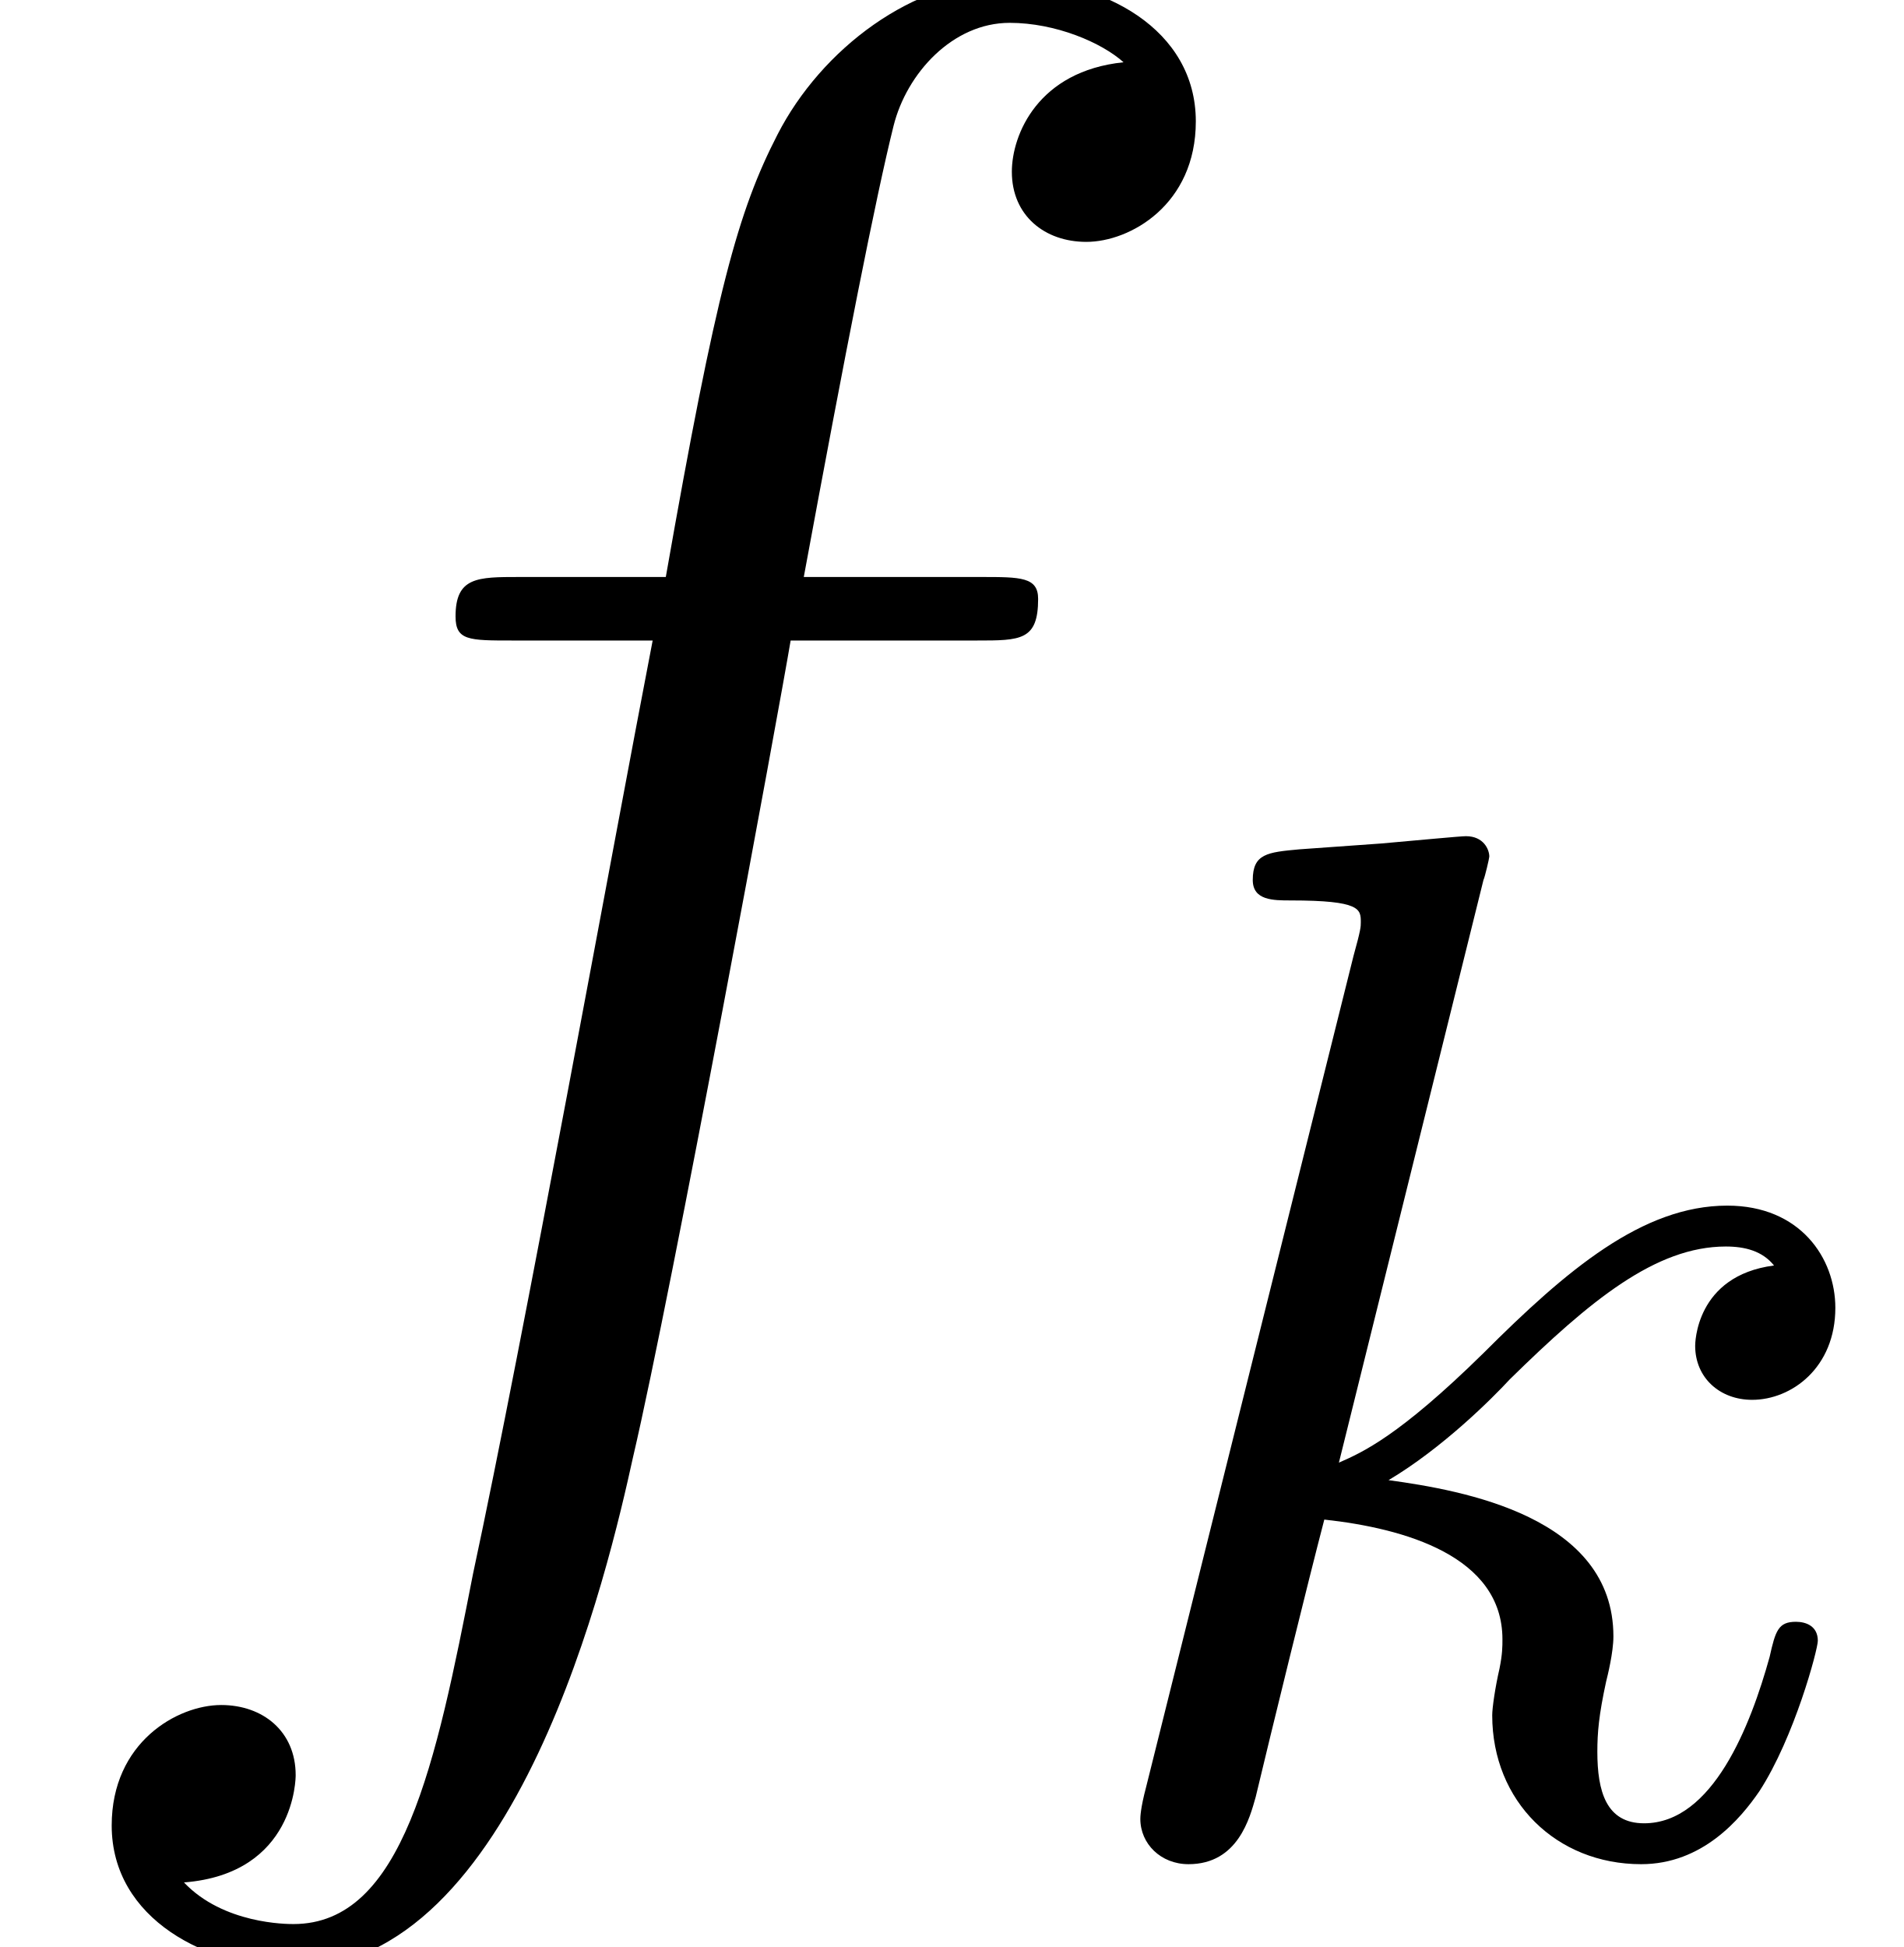
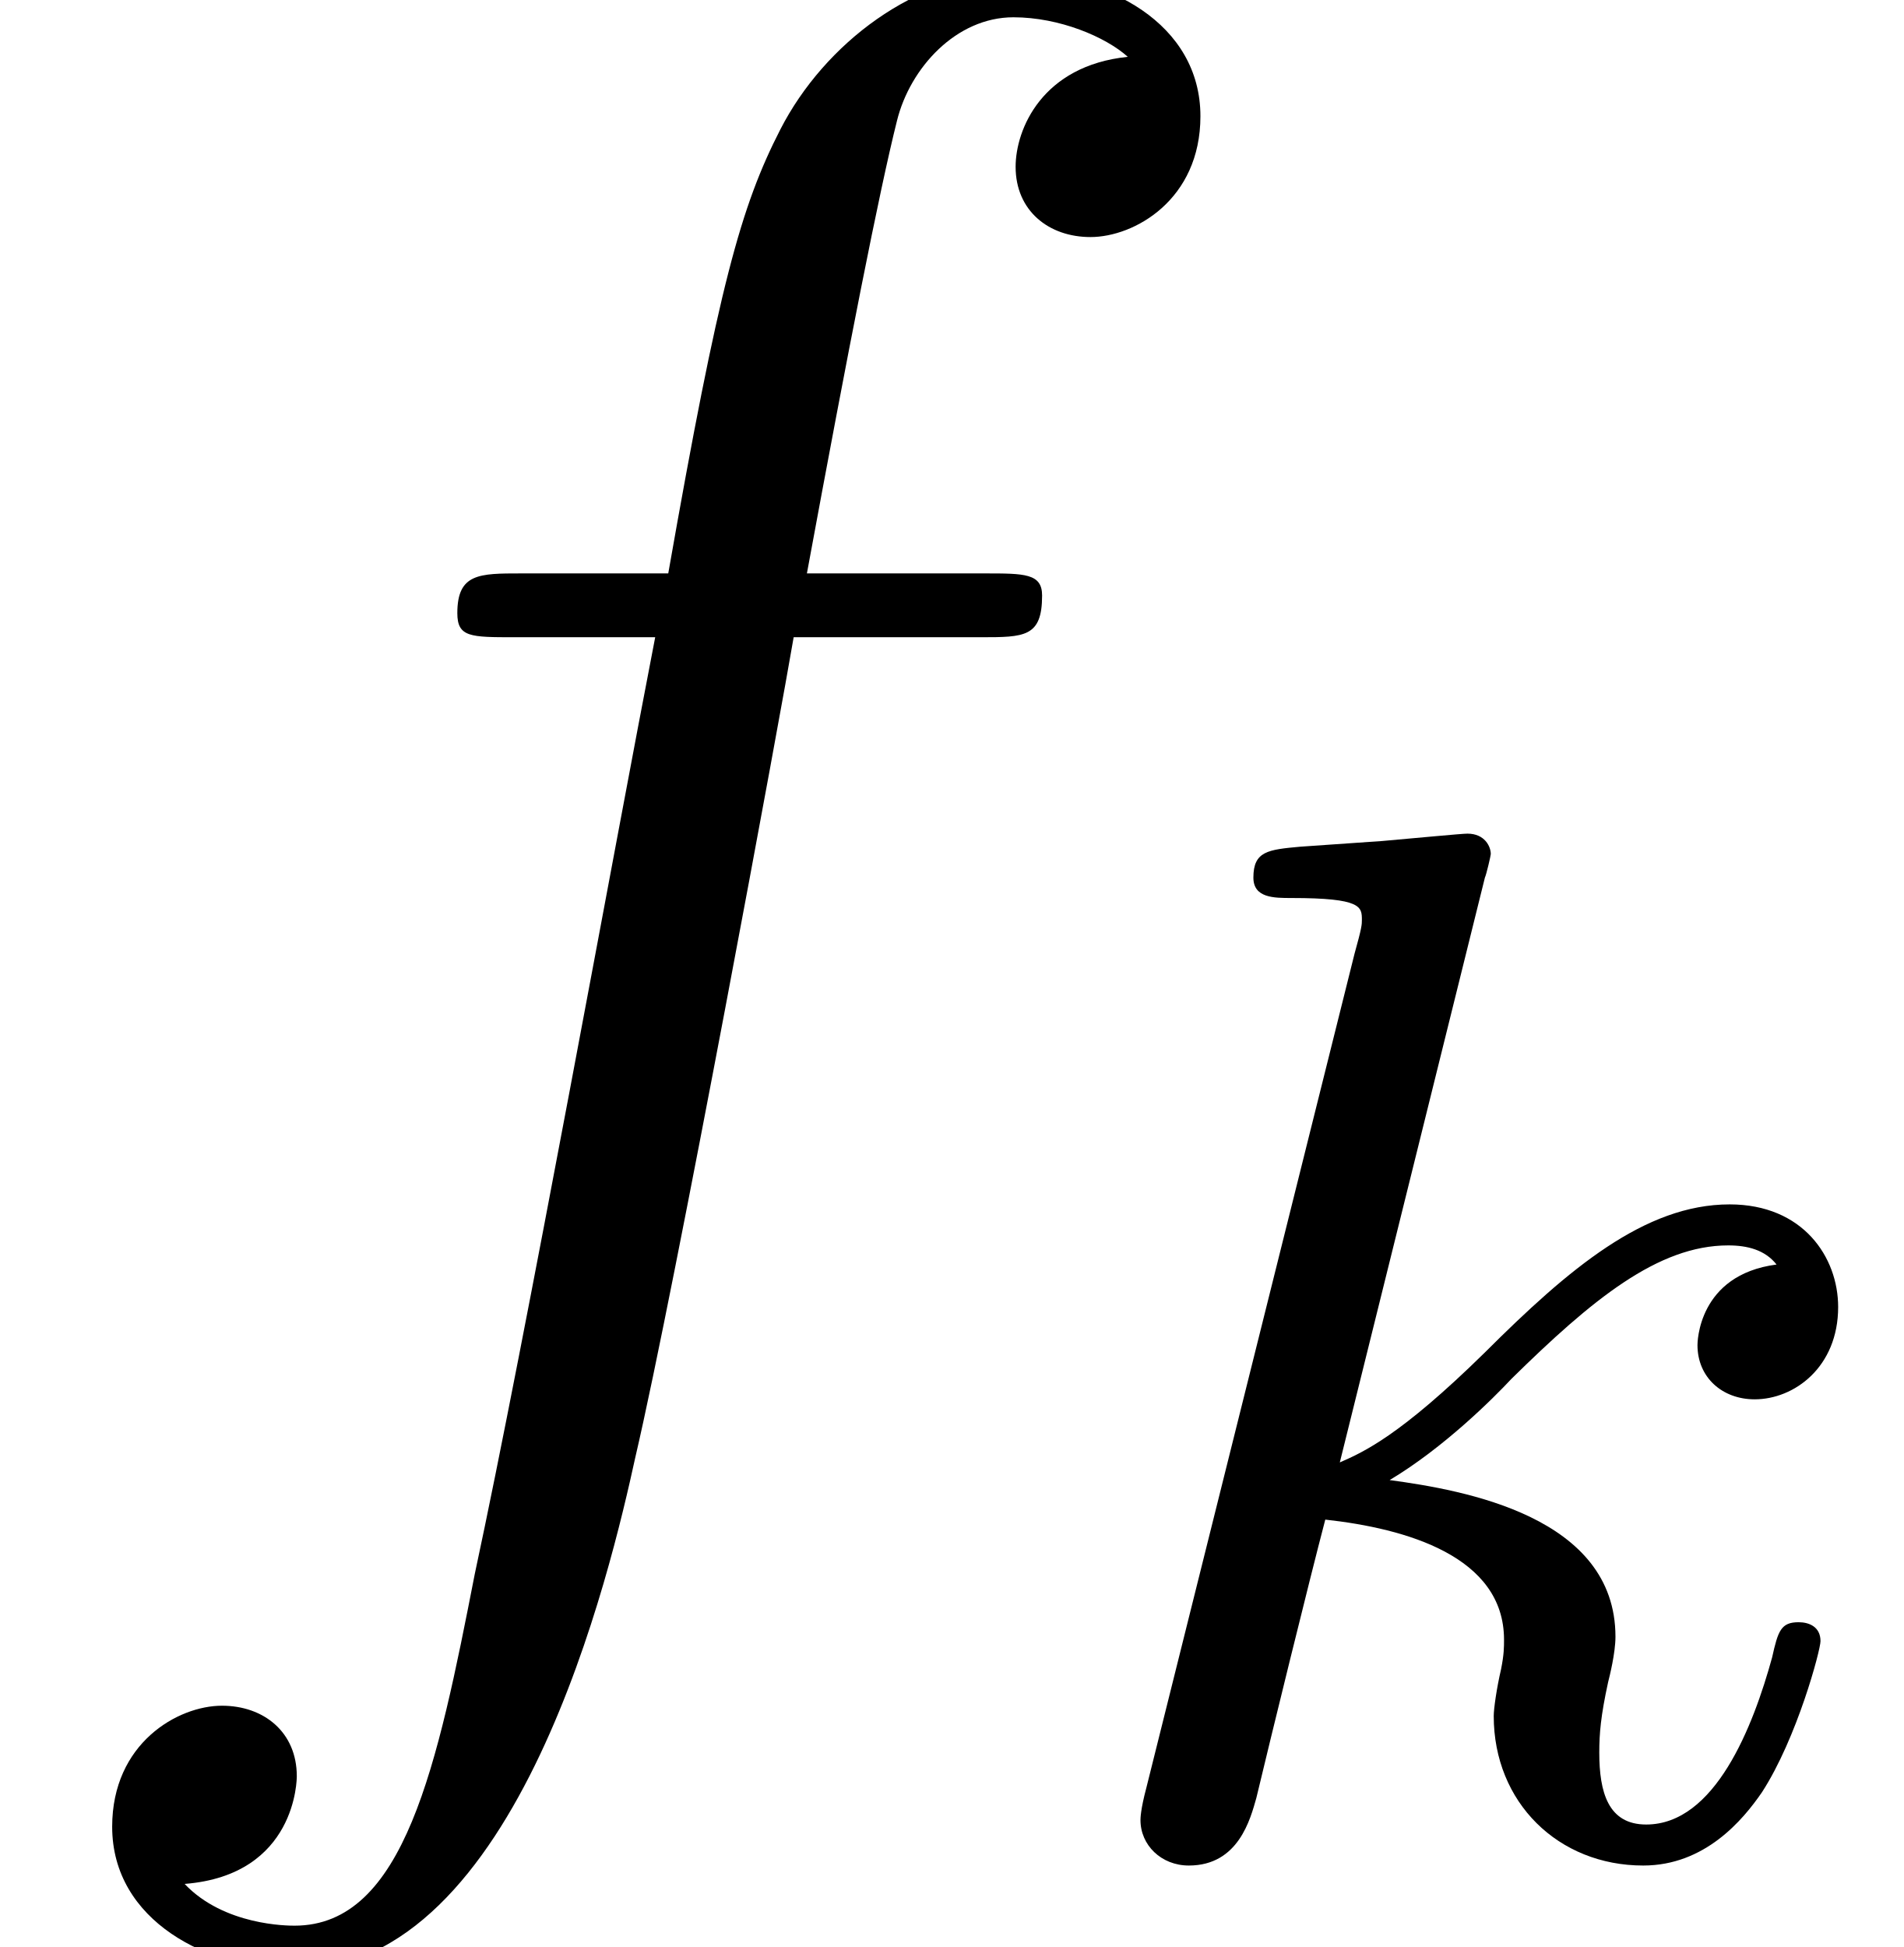
- <svg xmlns="http://www.w3.org/2000/svg" xmlns:xlink="http://www.w3.org/1999/xlink" height="10.627pt" version="1.1" viewBox="0 -8.302 10.392 10.627" width="10.392pt">
+ <svg xmlns="http://www.w3.org/2000/svg" xmlns:xlink="http://www.w3.org/1999/xlink" height="10.587pt" version="1.1" viewBox="0 -8.271 10.353 10.587" width="10.353pt">
  <defs>
-     <path d="M5.352 -4.824C5.592 -4.824 5.688 -4.824 5.688 -5.052C5.688 -5.172 5.592 -5.172 5.376 -5.172H4.404C4.632 -6.408 4.8 -7.26 4.896 -7.644C4.968 -7.932 5.22 -8.208 5.532 -8.208C5.784 -8.208 6.036 -8.1 6.156 -7.992C5.688 -7.944 5.544 -7.596 5.544 -7.392C5.544 -7.152 5.724 -7.008 5.952 -7.008C6.192 -7.008 6.552 -7.212 6.552 -7.668C6.552 -8.172 6.048 -8.448 5.52 -8.448C5.004 -8.448 4.5 -8.064 4.26 -7.596C4.044 -7.176 3.924 -6.744 3.648 -5.172H2.844C2.616 -5.172 2.496 -5.172 2.496 -4.956C2.496 -4.824 2.568 -4.824 2.808 -4.824H3.576C3.36 -3.708 2.868 -0.996 2.592 0.288C2.388 1.332 2.208 2.208 1.608 2.208C1.572 2.208 1.224 2.208 1.008 1.98C1.62 1.932 1.62 1.404 1.62 1.392C1.62 1.152 1.44 1.008 1.212 1.008C0.972 1.008 0.612 1.212 0.612 1.668C0.612 2.184 1.14 2.448 1.608 2.448C2.832 2.448 3.336 0.252 3.468 -0.348C3.684 -1.272 4.272 -4.464 4.332 -4.824H5.352Z" id="g0-102" />
-     <path d="M2.336 -5.312C2.344 -5.328 2.368 -5.432 2.368 -5.44C2.368 -5.48 2.336 -5.552 2.24 -5.552C2.208 -5.552 1.96 -5.528 1.776 -5.512L1.328 -5.48C1.152 -5.464 1.072 -5.456 1.072 -5.312C1.072 -5.2 1.184 -5.2 1.28 -5.2C1.664 -5.2 1.664 -5.152 1.664 -5.08C1.664 -5.056 1.664 -5.04 1.624 -4.896L0.488 -0.344C0.456 -0.224 0.456 -0.176 0.456 -0.168C0.456 -0.032 0.568 0.08 0.72 0.08C0.992 0.08 1.056 -0.176 1.088 -0.288C1.168 -0.624 1.376 -1.472 1.464 -1.808C1.904 -1.76 2.44 -1.608 2.44 -1.152C2.44 -1.112 2.44 -1.072 2.424 -0.992C2.4 -0.888 2.384 -0.776 2.384 -0.736C2.384 -0.264 2.736 0.08 3.2 0.08C3.536 0.08 3.744 -0.168 3.848 -0.32C4.04 -0.616 4.168 -1.096 4.168 -1.144C4.168 -1.224 4.104 -1.248 4.048 -1.248C3.952 -1.248 3.936 -1.2 3.904 -1.056C3.8 -0.68 3.592 -0.144 3.216 -0.144C3.008 -0.144 2.96 -0.32 2.96 -0.536C2.96 -0.64 2.968 -0.736 3.008 -0.92C3.016 -0.952 3.048 -1.08 3.048 -1.168C3.048 -1.824 2.224 -1.968 1.816 -2.024C2.112 -2.2 2.384 -2.472 2.48 -2.576C2.92 -3.008 3.28 -3.304 3.664 -3.304C3.768 -3.304 3.864 -3.28 3.928 -3.2C3.496 -3.144 3.496 -2.768 3.496 -2.76C3.496 -2.584 3.632 -2.464 3.808 -2.464C4.024 -2.464 4.264 -2.64 4.264 -2.968C4.264 -3.24 4.072 -3.528 3.672 -3.528C3.208 -3.528 2.792 -3.176 2.336 -2.72C1.872 -2.264 1.672 -2.176 1.544 -2.12L2.336 -5.312Z" id="g1-107" />
+     <path d="M2.327 -5.292C2.335 -5.308 2.359 -5.412 2.359 -5.42C2.359 -5.46 2.327 -5.531 2.232 -5.531C2.2 -5.531 1.953 -5.507 1.769 -5.491L1.323 -5.46C1.148 -5.444 1.068 -5.436 1.068 -5.292C1.068 -5.181 1.18 -5.181 1.275 -5.181C1.658 -5.181 1.658 -5.133 1.658 -5.061C1.658 -5.037 1.658 -5.021 1.618 -4.878L0.486 -0.343C0.454 -0.223 0.454 -0.175 0.454 -0.167C0.454 -0.032 0.566 0.08 0.717 0.08C0.988 0.08 1.052 -0.175 1.084 -0.287C1.164 -0.622 1.371 -1.466 1.459 -1.801C1.897 -1.753 2.431 -1.602 2.431 -1.148C2.431 -1.108 2.431 -1.068 2.415 -0.988C2.391 -0.885 2.375 -0.773 2.375 -0.733C2.375 -0.263 2.726 0.08 3.188 0.08C3.523 0.08 3.73 -0.167 3.834 -0.319C4.025 -0.614 4.152 -1.092 4.152 -1.14C4.152 -1.219 4.089 -1.243 4.033 -1.243C3.937 -1.243 3.921 -1.196 3.889 -1.052C3.786 -0.677 3.579 -0.143 3.204 -0.143C2.997 -0.143 2.949 -0.319 2.949 -0.534C2.949 -0.638 2.957 -0.733 2.997 -0.917C3.005 -0.948 3.037 -1.076 3.037 -1.164C3.037 -1.817 2.216 -1.961 1.809 -2.016C2.104 -2.192 2.375 -2.463 2.471 -2.566C2.909 -2.997 3.268 -3.292 3.65 -3.292C3.754 -3.292 3.85 -3.268 3.913 -3.188C3.483 -3.132 3.483 -2.758 3.483 -2.75C3.483 -2.574 3.618 -2.455 3.794 -2.455C4.009 -2.455 4.248 -2.63 4.248 -2.957C4.248 -3.228 4.057 -3.515 3.658 -3.515C3.196 -3.515 2.782 -3.164 2.327 -2.71C1.865 -2.256 1.666 -2.168 1.538 -2.112L2.327 -5.292Z" id="g0-107" />
+     <path d="M5.332 -4.806C5.571 -4.806 5.667 -4.806 5.667 -5.033C5.667 -5.153 5.571 -5.153 5.356 -5.153H4.388C4.615 -6.384 4.782 -7.233 4.878 -7.615C4.949 -7.902 5.2 -8.177 5.511 -8.177C5.762 -8.177 6.013 -8.07 6.133 -7.962C5.667 -7.914 5.523 -7.568 5.523 -7.364C5.523 -7.125 5.703 -6.982 5.93 -6.982C6.169 -6.982 6.528 -7.185 6.528 -7.639C6.528 -8.141 6.025 -8.416 5.499 -8.416C4.985 -8.416 4.483 -8.034 4.244 -7.568C4.029 -7.149 3.909 -6.719 3.634 -5.153H2.833C2.606 -5.153 2.487 -5.153 2.487 -4.937C2.487 -4.806 2.558 -4.806 2.798 -4.806H3.563C3.347 -3.694 2.857 -0.992 2.582 0.287C2.379 1.327 2.2 2.2 1.602 2.2C1.566 2.2 1.219 2.2 1.004 1.973C1.614 1.925 1.614 1.399 1.614 1.387C1.614 1.148 1.435 1.004 1.207 1.004C0.968 1.004 0.61 1.207 0.61 1.662C0.61 2.176 1.136 2.439 1.602 2.439C2.821 2.439 3.324 0.251 3.455 -0.347C3.67 -1.267 4.256 -4.447 4.316 -4.806H5.332Z" id="g1-102" />
  </defs>
-   <g id="page1" transform="matrix(0.996264 0 0 0.996264 0 0)">
-     <use x="0" xlink:href="#g0-102" y="0" />
-     <use x="5.792" xlink:href="#g1-107" y="1.8" />
+   <g id="page1">
+     <use x="0" xlink:href="#g1-102" y="0" />
+     <use x="5.748" xlink:href="#g0-107" y="1.793" />
  </g>
</svg>
